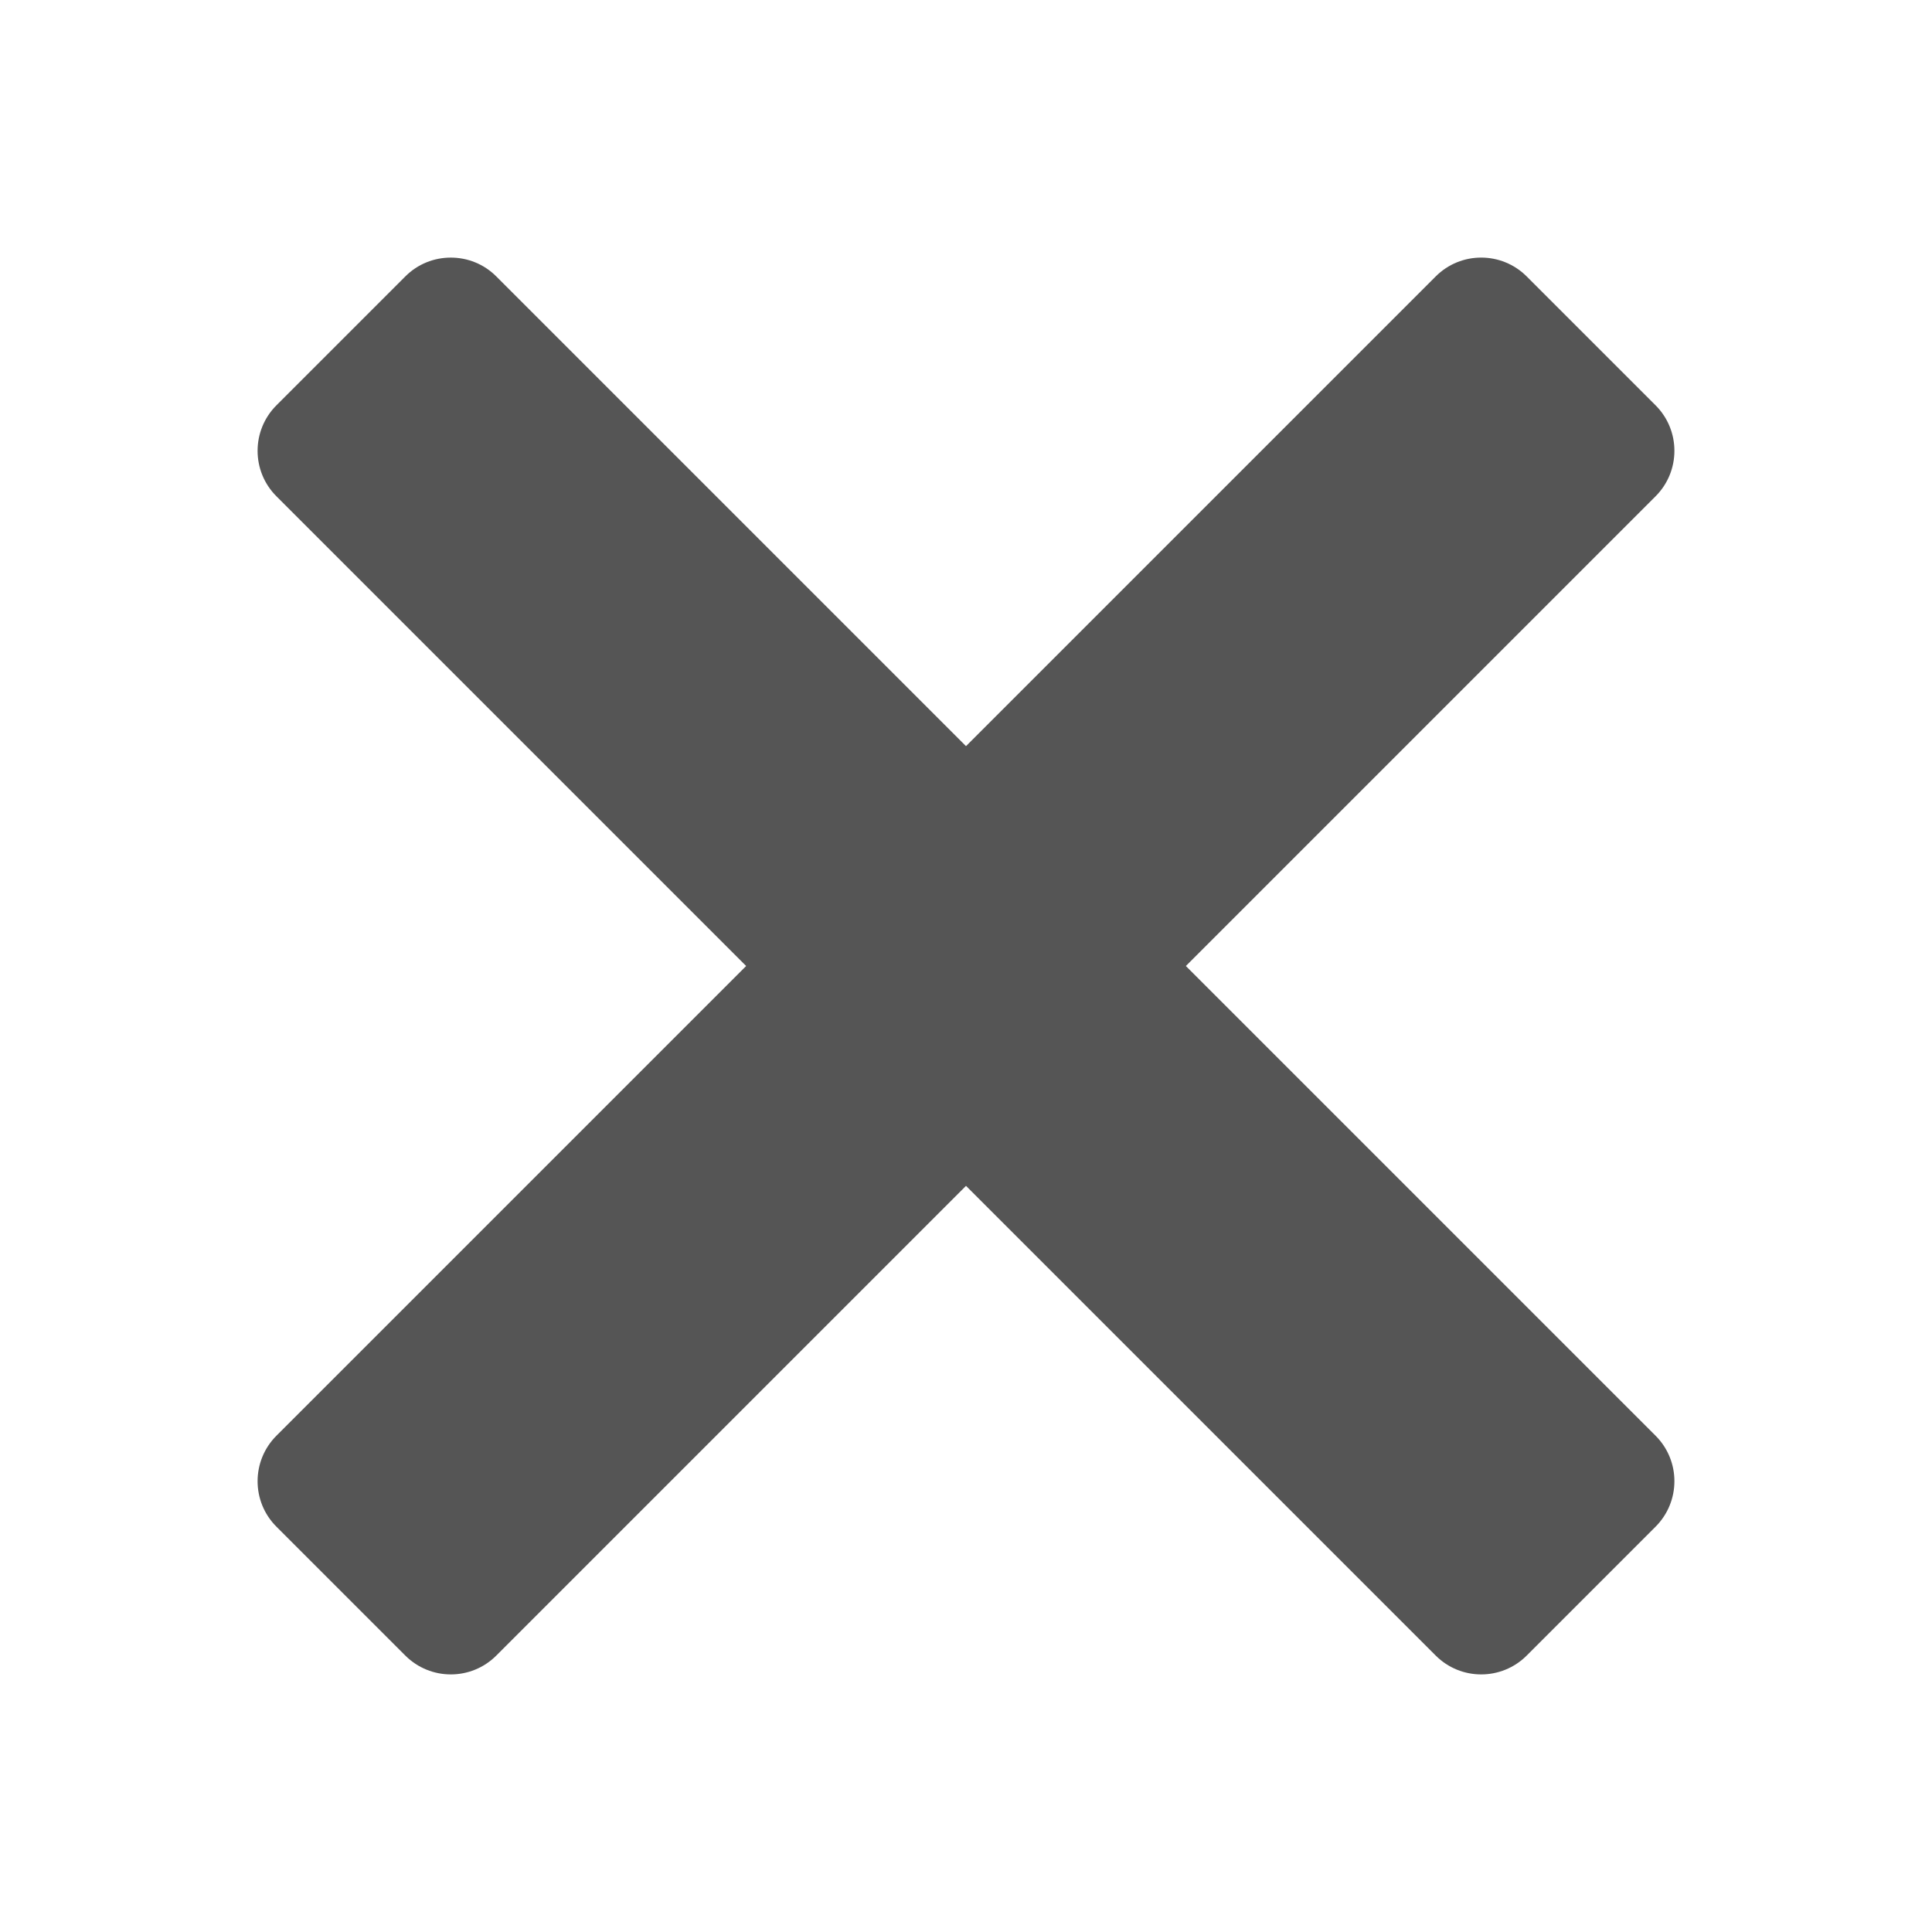
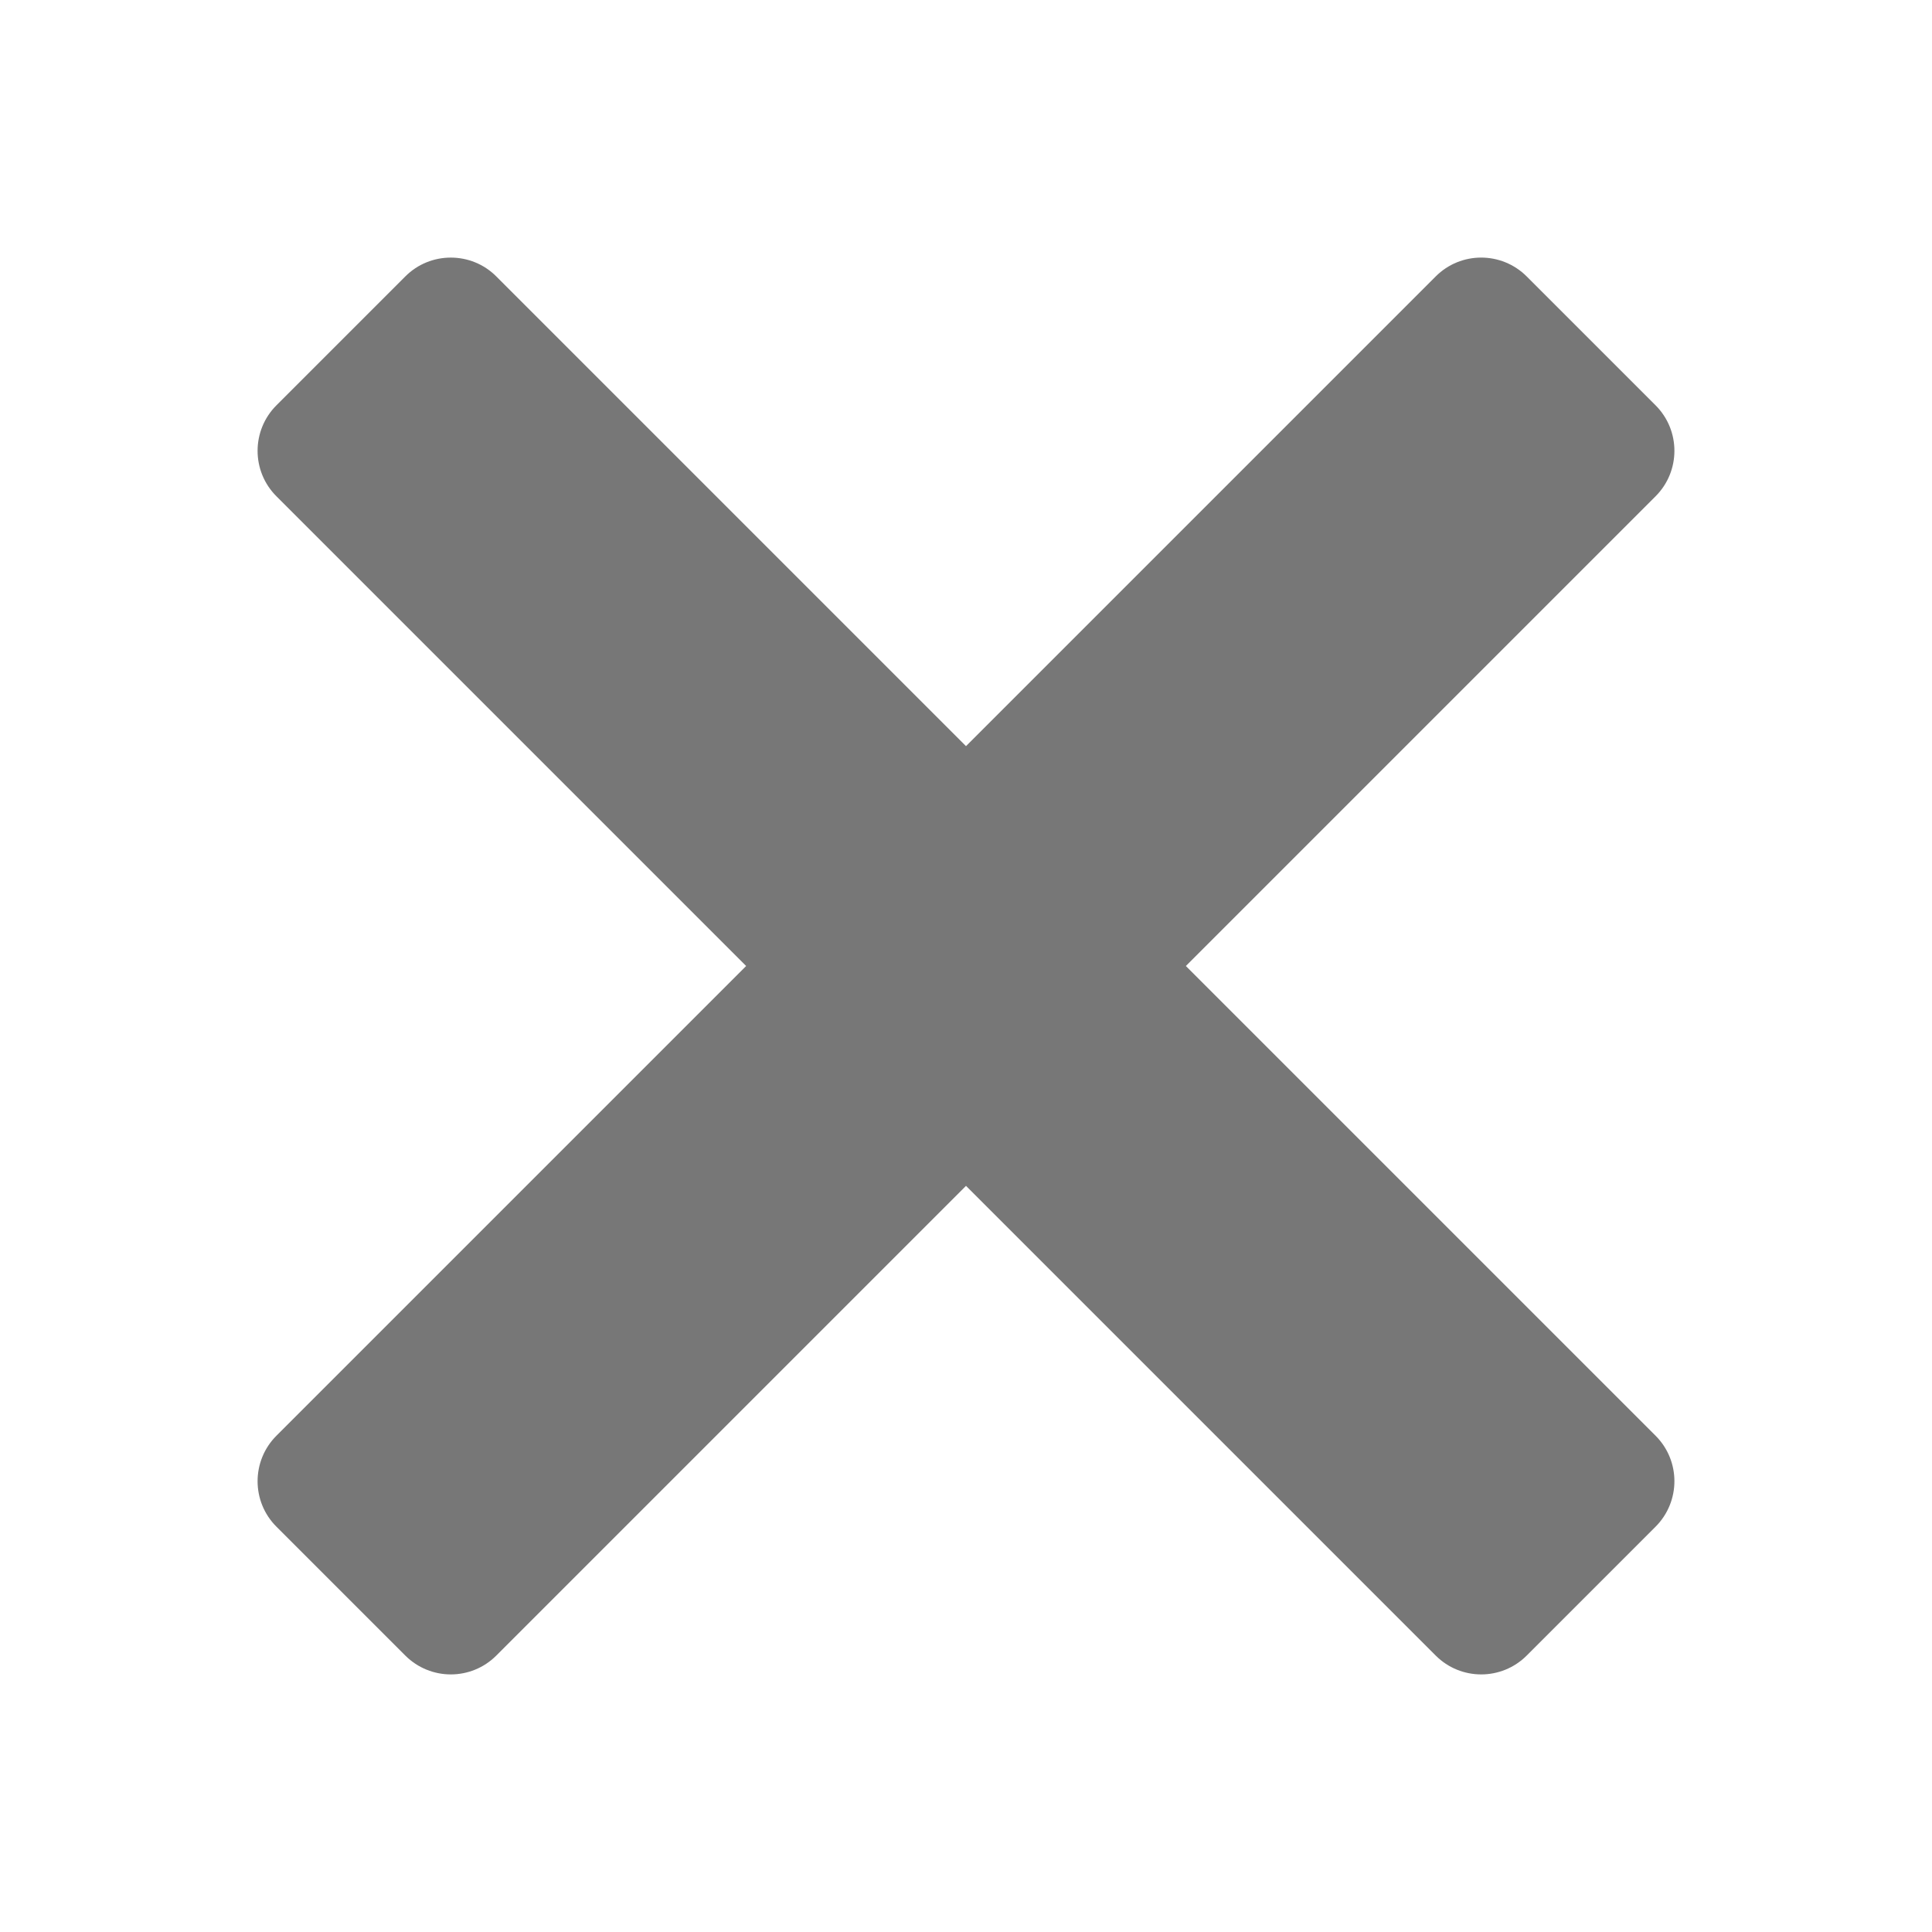
- <svg xmlns="http://www.w3.org/2000/svg" viewBox="0 0 30 30" width="20px" height="20px" fill="#555555">
+ <svg xmlns="http://www.w3.org/2000/svg" viewBox="0 0 30 30" width="20px" height="20px" fill="#777777">
  <path d="M 7 4 C 6.744 4 6.488 4.097 6.293 4.293 L 4.293 6.293 C 3.902 6.684 3.902 7.317 4.293 7.707 L 11.586 15 L 4.293 22.293 C 3.902 22.684 3.902 23.317 4.293 23.707 L 6.293 25.707 C 6.684 26.098 7.317 26.098 7.707 25.707 L 15 18.414 L 22.293 25.707 C 22.683 26.098 23.317 26.098 23.707 25.707 L 25.707 23.707 C 26.098 23.316 26.098 22.683 25.707 22.293 L 18.414 15 L 25.707 7.707 C 26.098 7.317 26.098 6.683 25.707 6.293 L 23.707 4.293 C 23.316 3.902 22.683 3.902 22.293 4.293 L 15 11.586 L 7.707 4.293 C 7.512 4.097 7.256 4 7 4 z" />
</svg>
